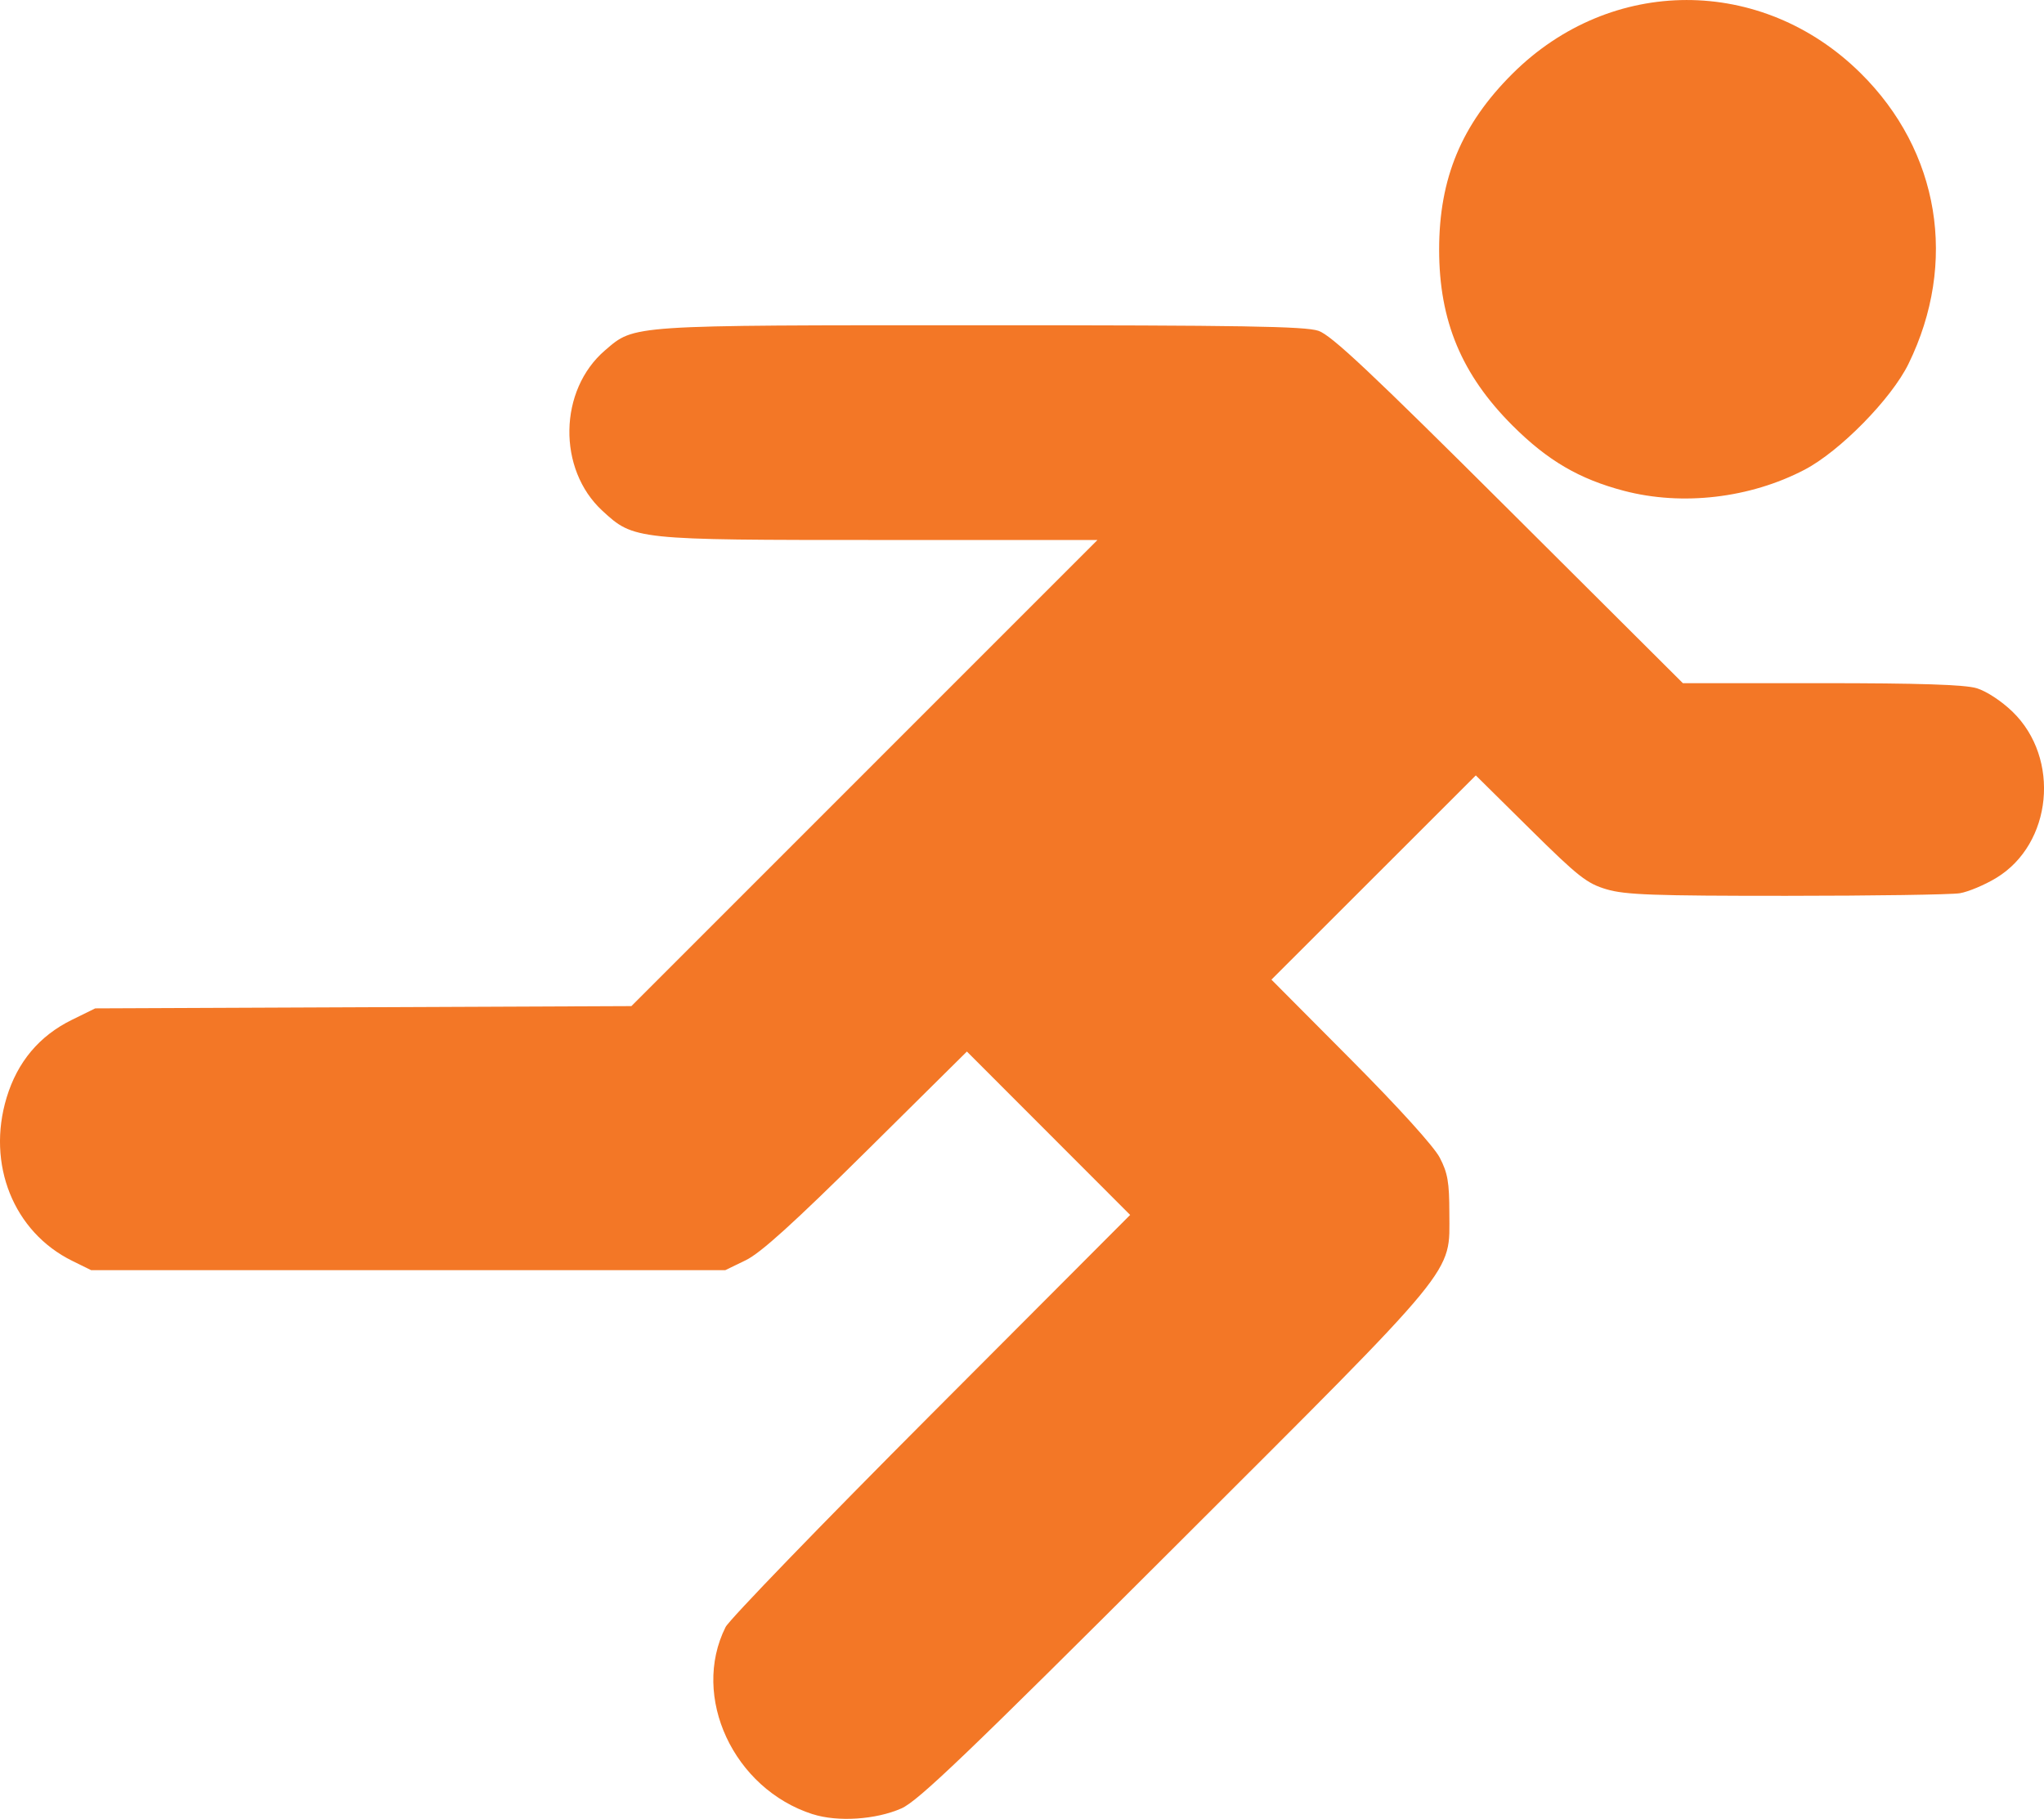
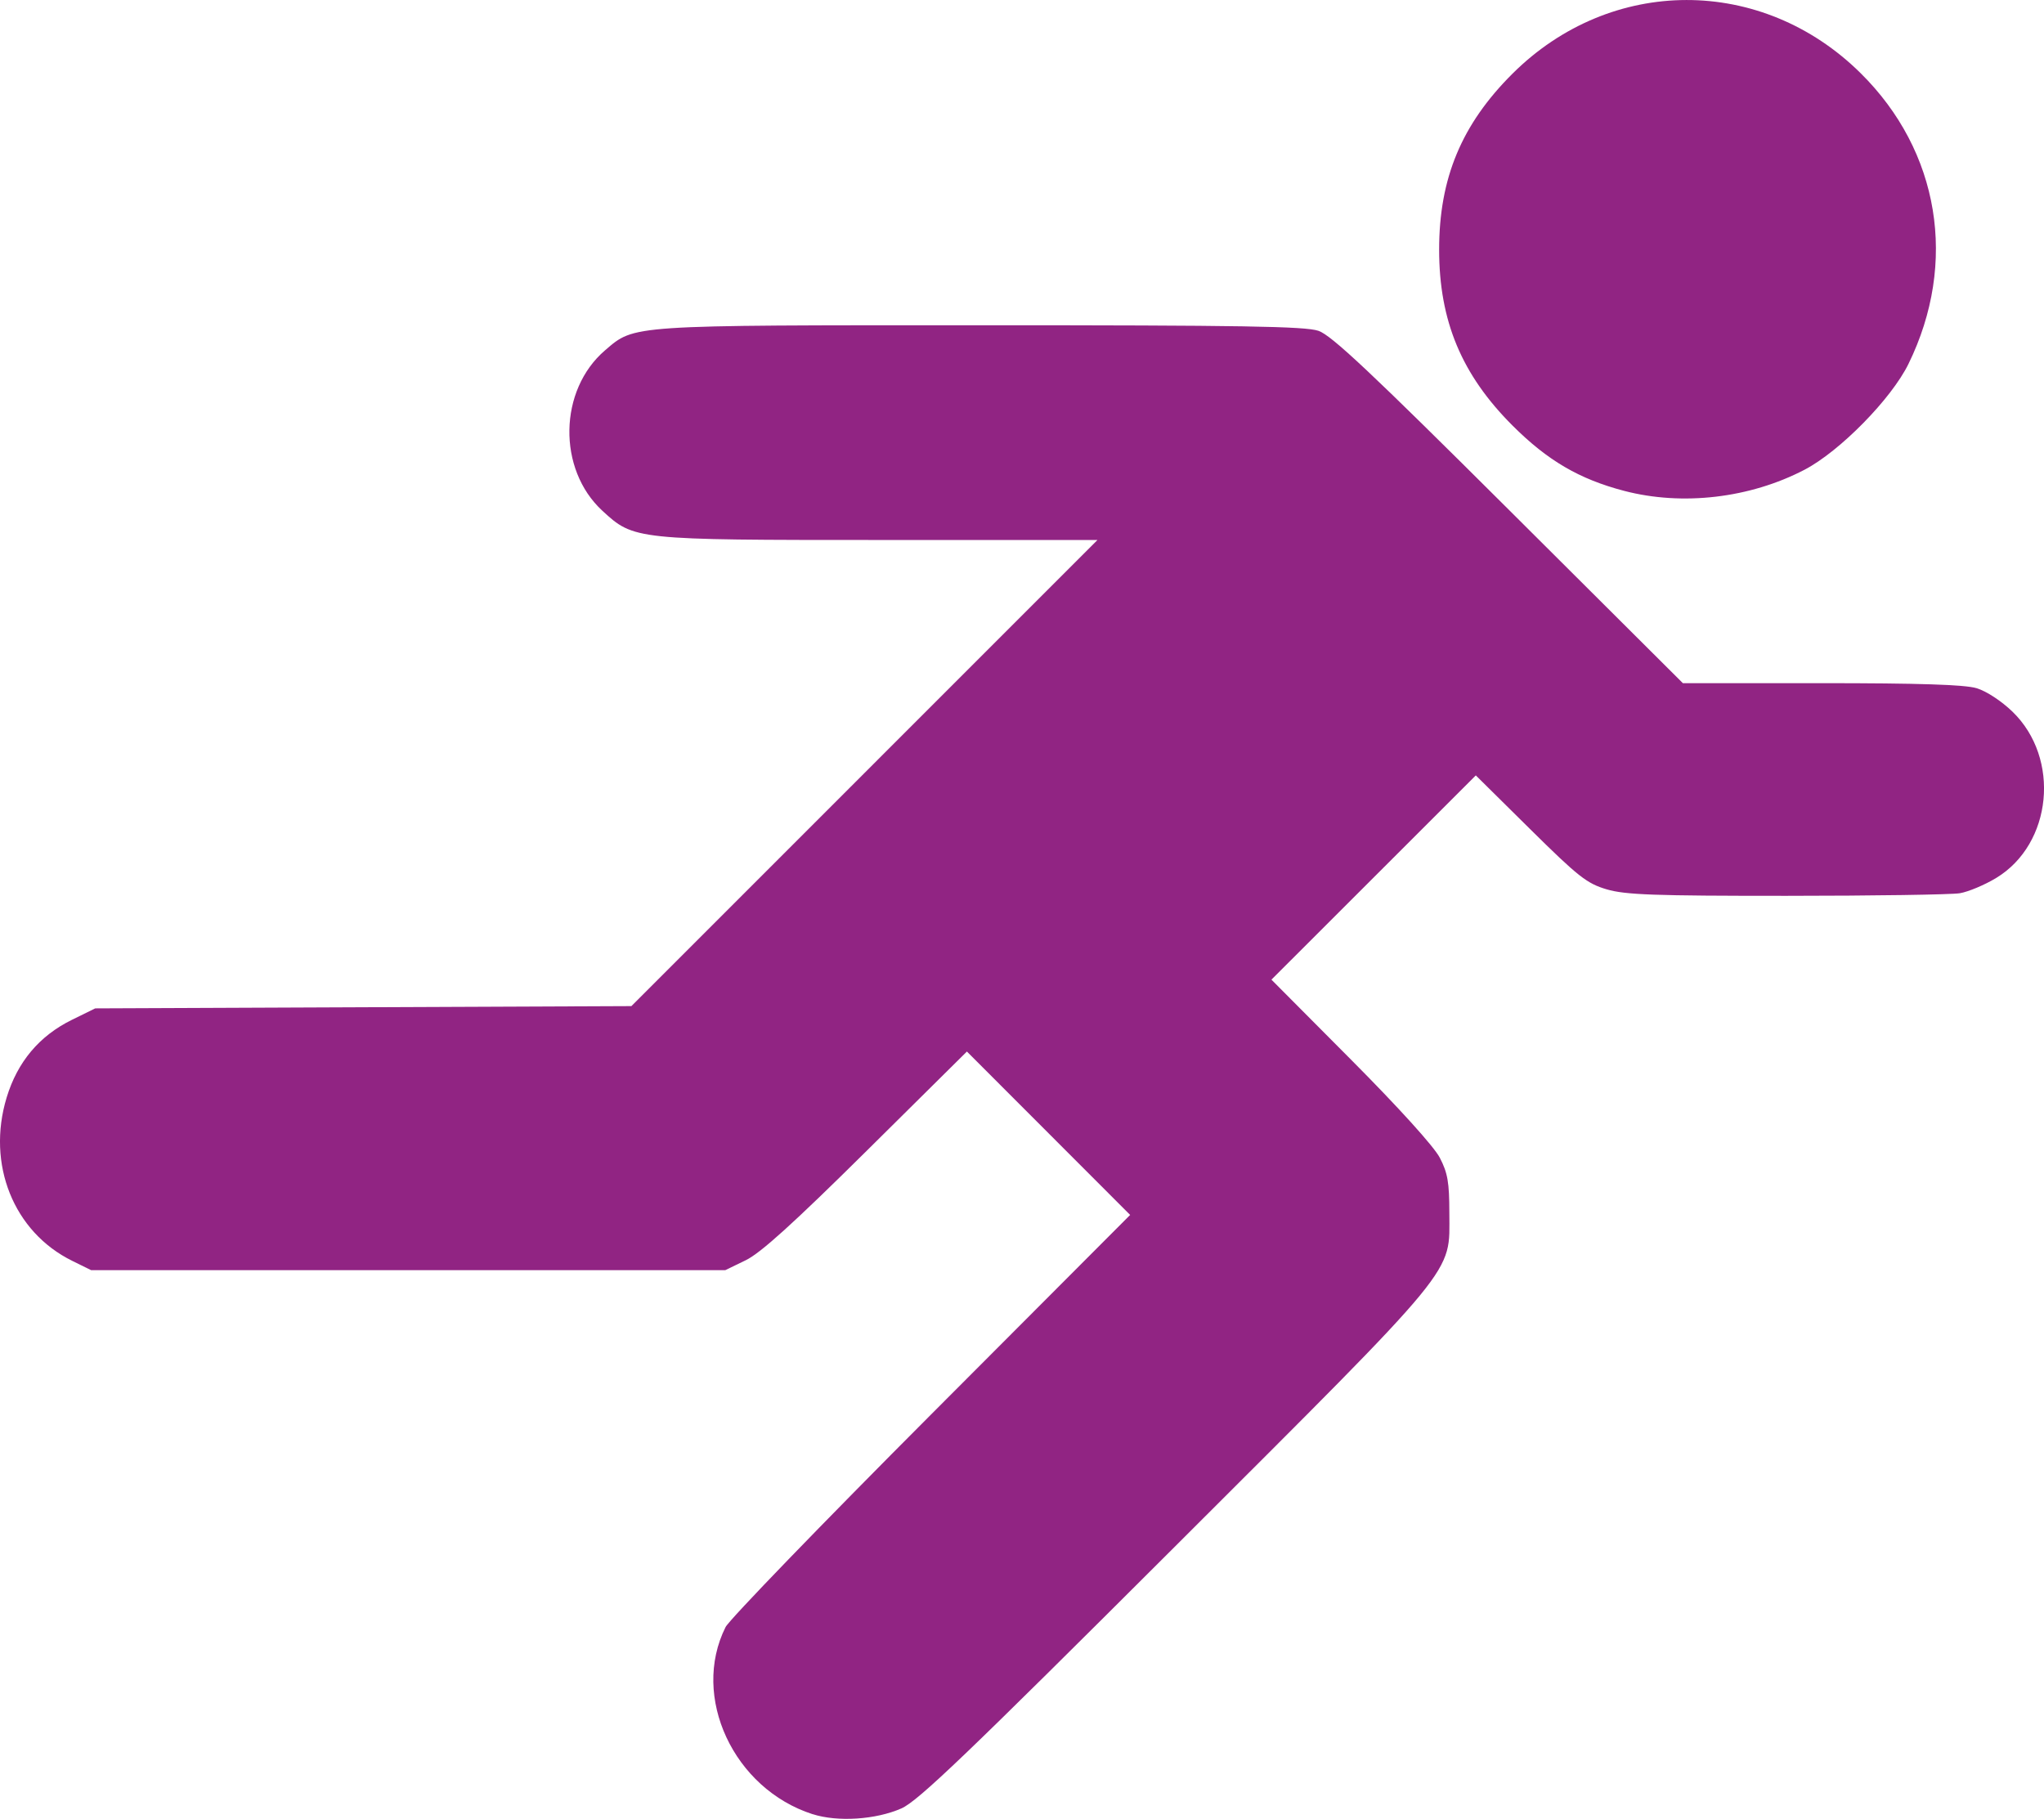
<svg xmlns="http://www.w3.org/2000/svg" width="101.094mm" height="89.968mm" viewBox="0 0 101.094 89.968" version="1.1" id="svg1040">
  <defs id="defs1034" />
  <g id="layer1" transform="translate(2.921949,-8.599537)">
-     <path style="fill:#f37726;fill-opacity:1;stroke-width:0.202" d="M 37.271,98.336 C 33.358,97.08 31.238,92.523 32.964,89.08 c 0.181,-0.362 4.758,-5.097 10.17,-10.522 l 9.84,-9.864 -4.037,-4.041 -4.037,-4.041 -4.964,4.917 c -3.616,3.581 -5.239,5.05 -5.976,5.407 l -1.012,0.491 H 17.268 1.587 L 0.65,70.965 C -2.251,69.536 -3.595,66.186 -2.593,62.885 c 0.535,-1.762 1.617,-3.05 3.225,-3.84 l 1.156,-0.568 13.259,-0.056 13.259,-0.056 11.526,-11.528 11.526,-11.528 H 40.623 c -12.146,0 -12.189,-0.005 -13.753,-1.446 -2.23,-2.055 -2.163,-5.971 0.136,-7.938 1.475,-1.263 1.111,-1.238 18.589,-1.238 12.899,0 16.035,0.052 16.693,0.276 0.642,0.219 2.591,2.051 9.416,8.852 l 8.607,8.576 h 6.848 c 4.837,0 7.092,0.073 7.68,0.249 0.481,0.144 1.23,0.635 1.776,1.163 2.383,2.307 1.969,6.54 -0.805,8.222 -0.572,0.347 -1.383,0.687 -1.802,0.757 -0.419,0.069 -4.274,0.127 -8.566,0.128 -6.57,0.002 -7.977,-0.049 -8.903,-0.322 -0.976,-0.288 -1.4,-0.622 -3.784,-2.979 l -2.685,-2.655 -5.054,5.051 -5.054,5.051 3.926,3.947 c 2.365,2.378 4.114,4.309 4.399,4.858 0.393,0.756 0.473,1.219 0.474,2.732 0.003,3.084 0.621,2.332 -13.598,16.531 -10.274,10.26 -12.68,12.563 -13.501,12.925 -1.267,0.559 -3.156,0.681 -4.39,0.285 z m 40.131,-65.458 c -2.213,-0.58 -3.783,-1.498 -5.513,-3.226 -2.522,-2.519 -3.633,-5.181 -3.633,-8.707 0,-3.531 1.112,-6.197 3.631,-8.704 4.867,-4.844 12.325,-4.855 17.212,-0.026 3.909,3.862 4.819,9.378 2.372,14.381 -0.846,1.73 -3.395,4.326 -5.144,5.239 -2.697,1.407 -6.043,1.799 -8.925,1.043 z" id="path1000" />
+     <path style="fill:#912483;fill-opacity:1;stroke-width:0.202" d="M 37.271,98.336 C 33.358,97.08 31.238,92.523 32.964,89.08 c 0.181,-0.362 4.758,-5.097 10.17,-10.522 l 9.84,-9.864 -4.037,-4.041 -4.037,-4.041 -4.964,4.917 c -3.616,3.581 -5.239,5.05 -5.976,5.407 l -1.012,0.491 H 17.268 1.587 L 0.65,70.965 C -2.251,69.536 -3.595,66.186 -2.593,62.885 c 0.535,-1.762 1.617,-3.05 3.225,-3.84 l 1.156,-0.568 13.259,-0.056 13.259,-0.056 11.526,-11.528 11.526,-11.528 H 40.623 c -12.146,0 -12.189,-0.005 -13.753,-1.446 -2.23,-2.055 -2.163,-5.971 0.136,-7.938 1.475,-1.263 1.111,-1.238 18.589,-1.238 12.899,0 16.035,0.052 16.693,0.276 0.642,0.219 2.591,2.051 9.416,8.852 l 8.607,8.576 h 6.848 c 4.837,0 7.092,0.073 7.68,0.249 0.481,0.144 1.23,0.635 1.776,1.163 2.383,2.307 1.969,6.54 -0.805,8.222 -0.572,0.347 -1.383,0.687 -1.802,0.757 -0.419,0.069 -4.274,0.127 -8.566,0.128 -6.57,0.002 -7.977,-0.049 -8.903,-0.322 -0.976,-0.288 -1.4,-0.622 -3.784,-2.979 l -2.685,-2.655 -5.054,5.051 -5.054,5.051 3.926,3.947 c 2.365,2.378 4.114,4.309 4.399,4.858 0.393,0.756 0.473,1.219 0.474,2.732 0.003,3.084 0.621,2.332 -13.598,16.531 -10.274,10.26 -12.68,12.563 -13.501,12.925 -1.267,0.559 -3.156,0.681 -4.39,0.285 z m 40.131,-65.458 c -2.213,-0.58 -3.783,-1.498 -5.513,-3.226 -2.522,-2.519 -3.633,-5.181 -3.633,-8.707 0,-3.531 1.112,-6.197 3.631,-8.704 4.867,-4.844 12.325,-4.855 17.212,-0.026 3.909,3.862 4.819,9.378 2.372,14.381 -0.846,1.73 -3.395,4.326 -5.144,5.239 -2.697,1.407 -6.043,1.799 -8.925,1.043 z" id="path1000" />
  </g>
</svg>
